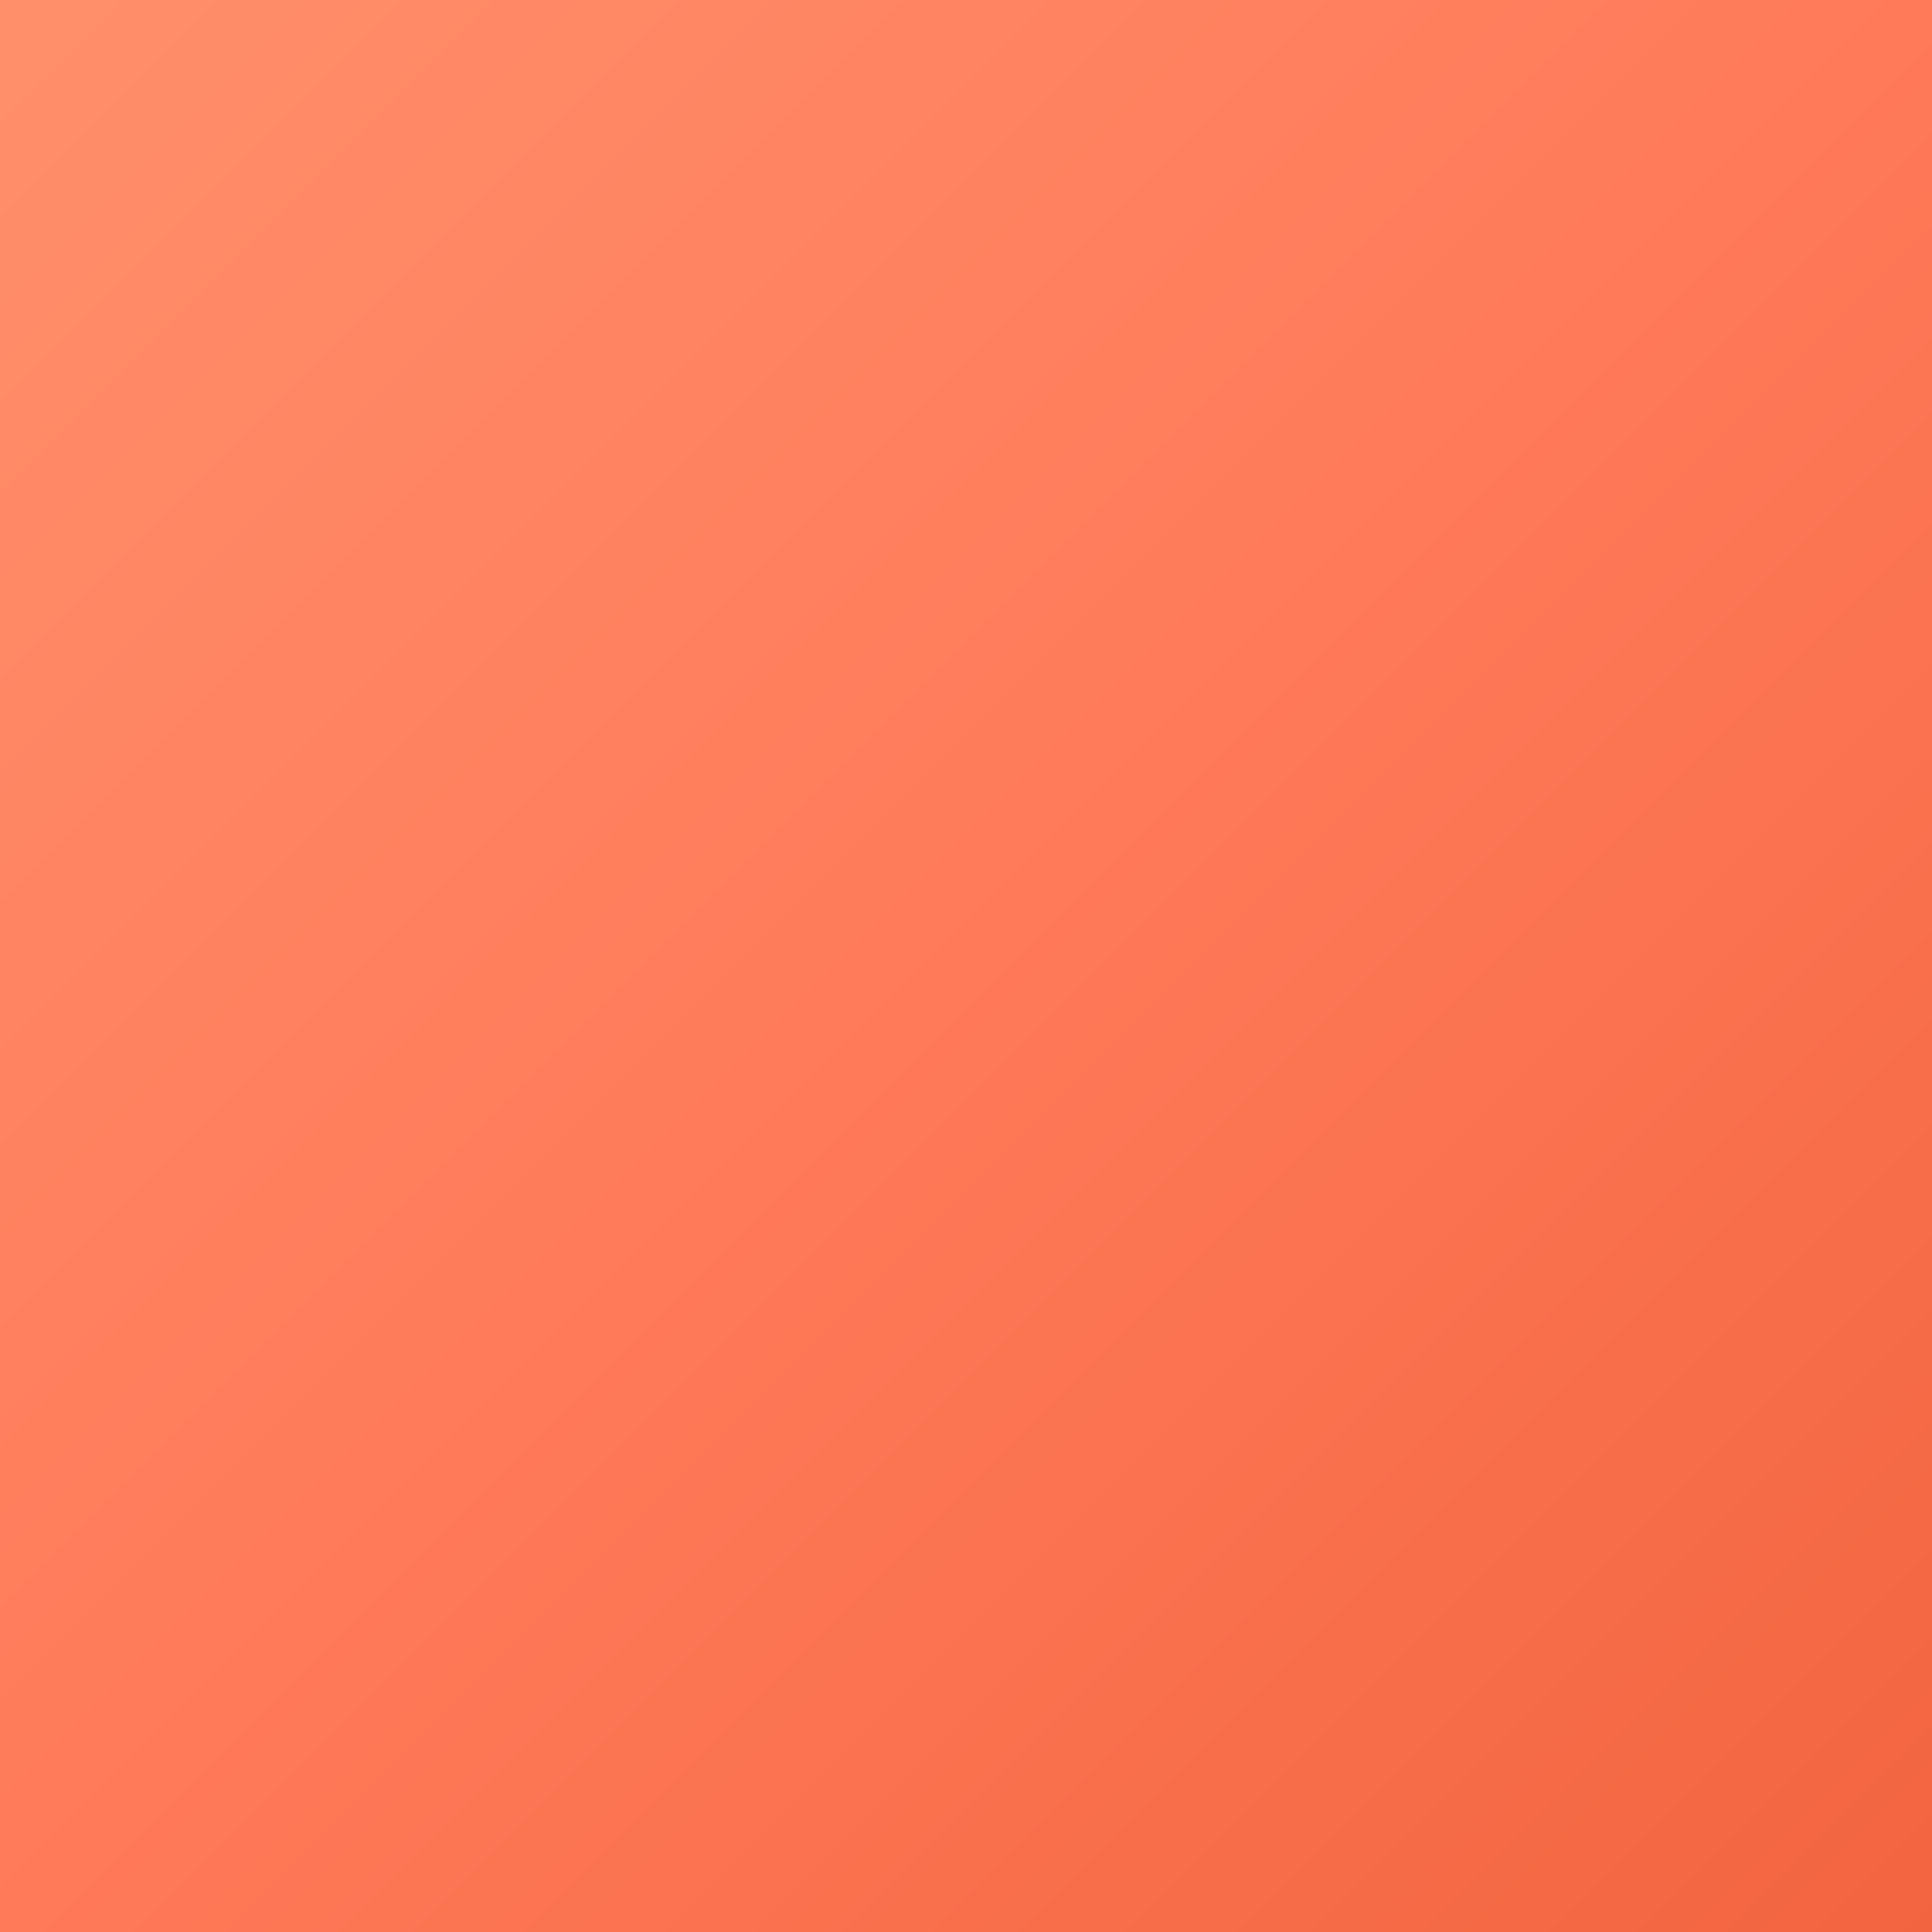
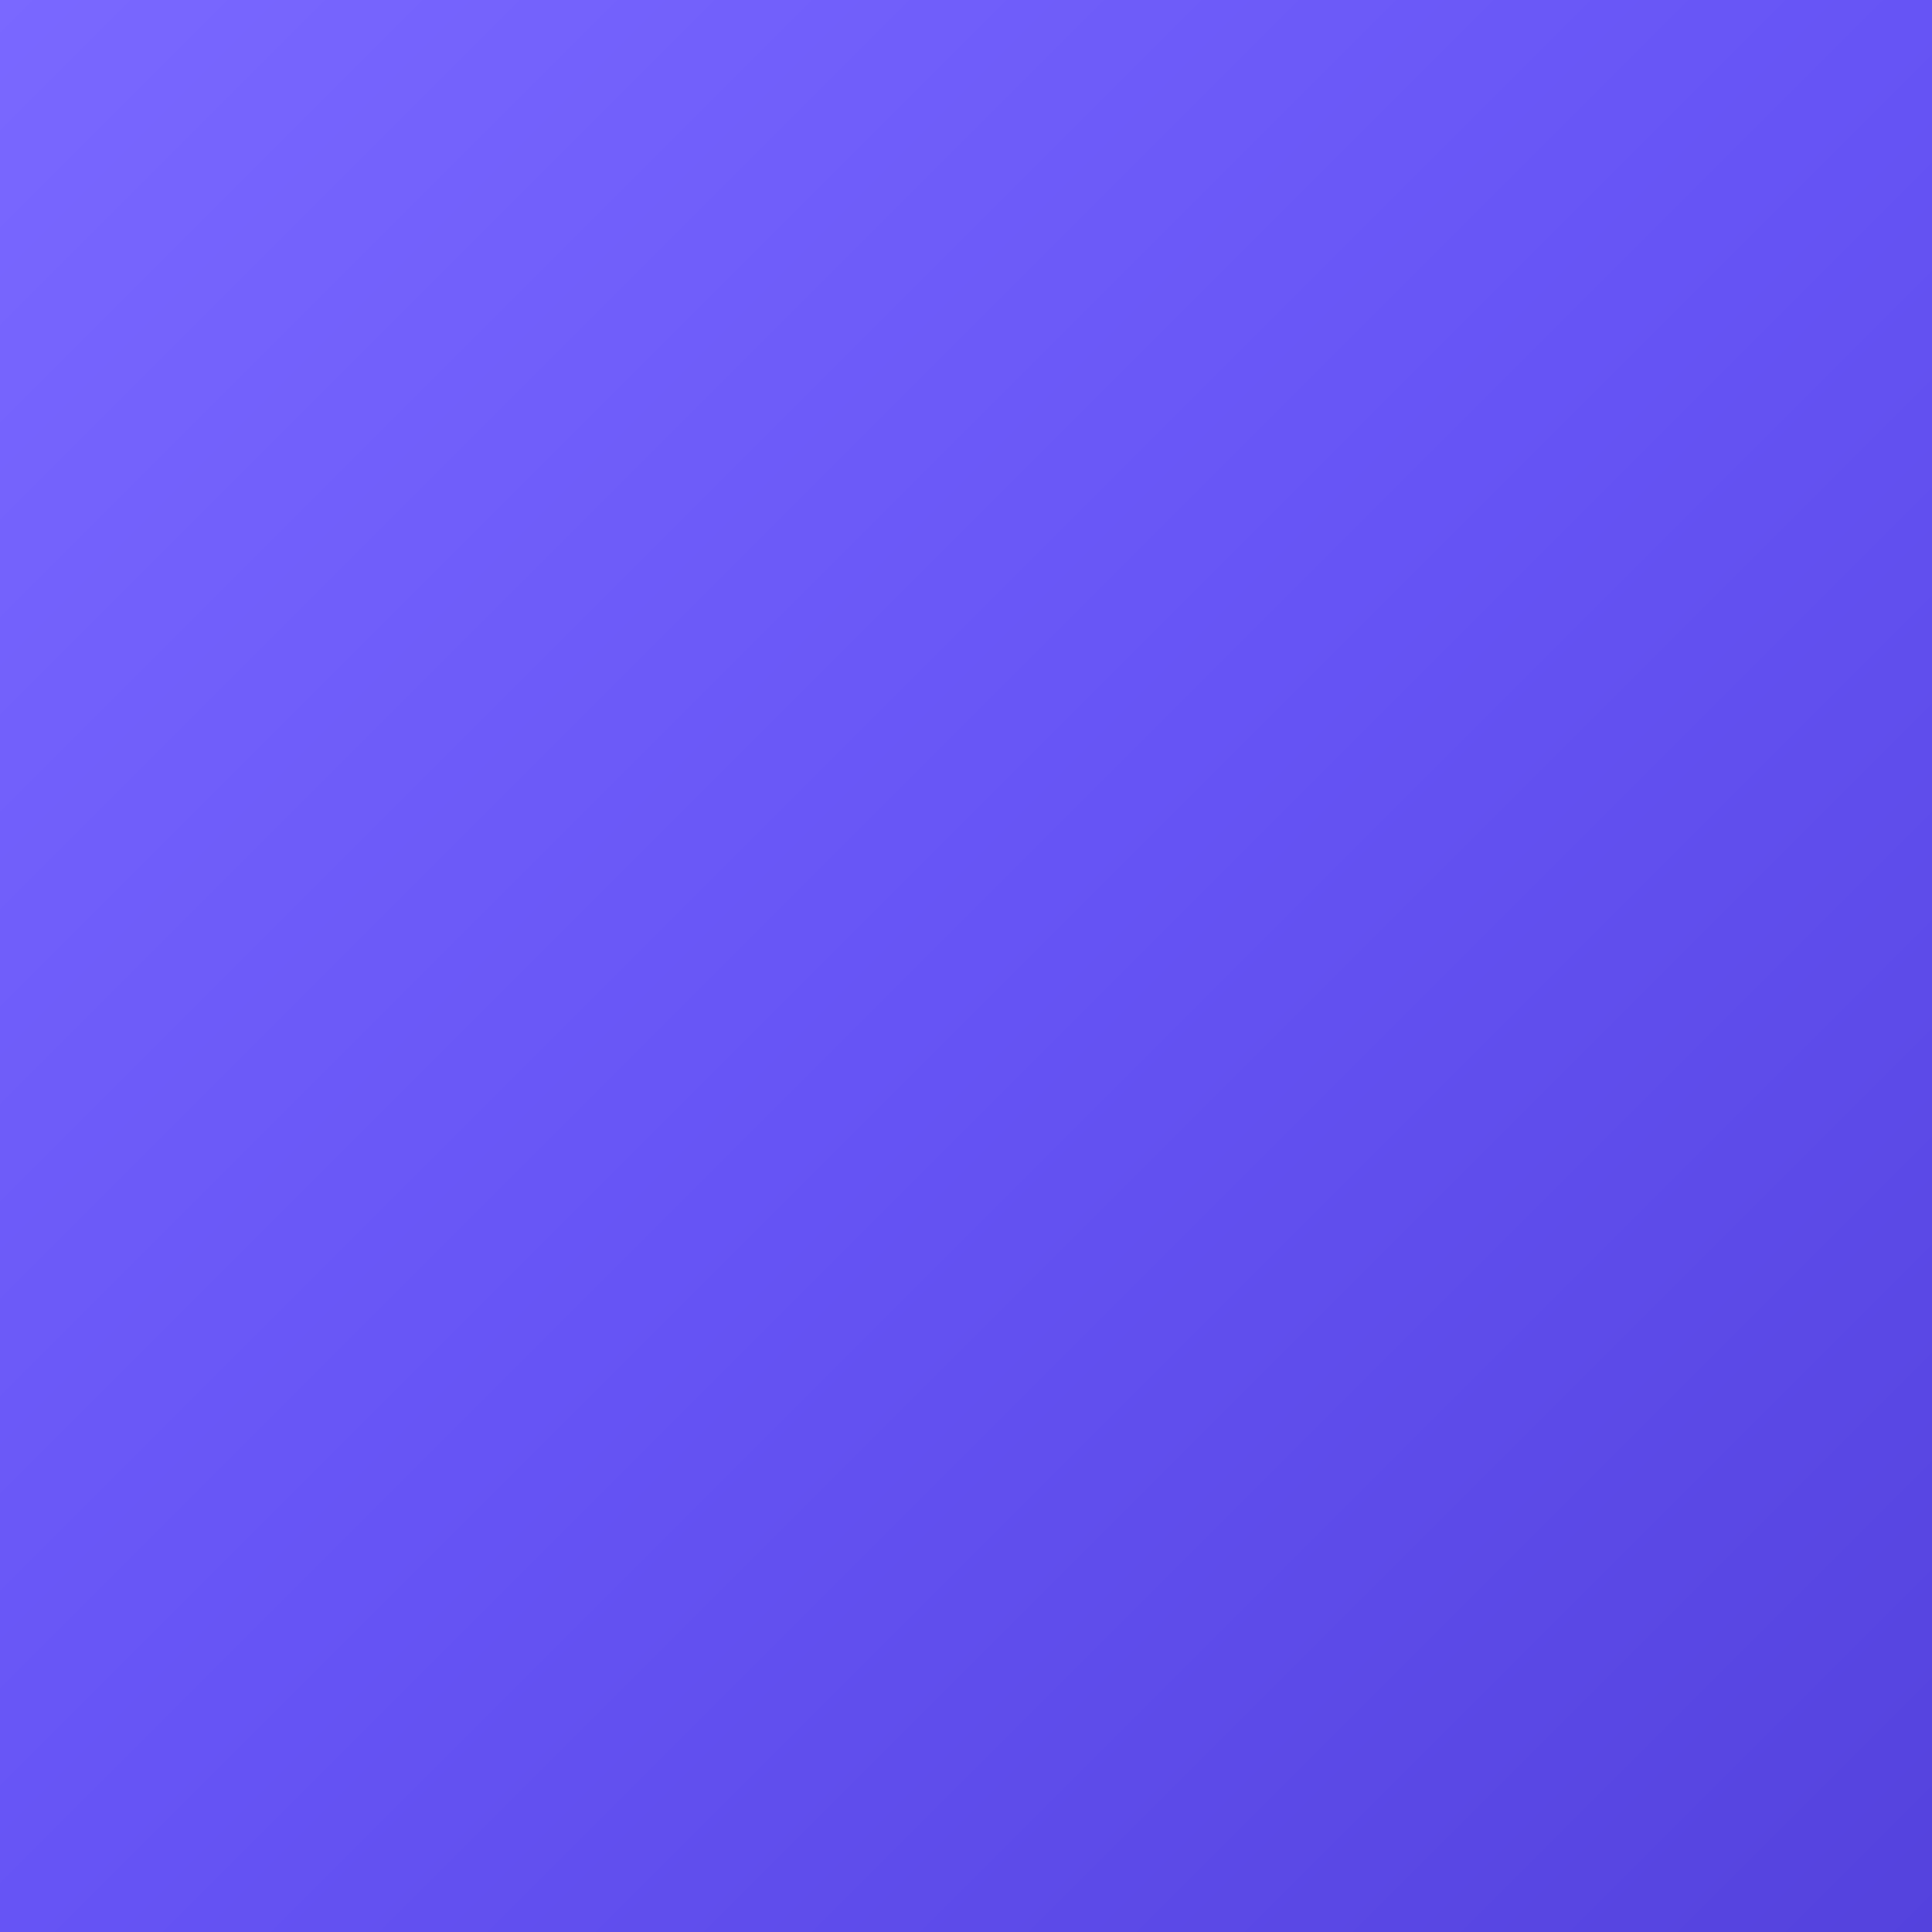
<svg xmlns="http://www.w3.org/2000/svg" width="100" height="100" viewBox="0 0 100 100" fill="none" role="img" aria-label="Chatovo background">
  <defs>
    <linearGradient id="plaque" x1="0" y1="0" x2="1" y2="1">
-       <stop offset="0" stop-color="#ff8f6b" />
-       <stop offset="0.5" stop-color="#ff7a59" />
-       <stop offset="1" stop-color="#f2643f" />
+       <stop offset="0" stop-color="#7a68ff" />
+       <stop offset="0.5" stop-color="#6654f5" />
+       <stop offset="1" stop-color="#5442dd" />
    </linearGradient>
  </defs>
  <rect width="100" height="100" fill="url(#plaque)" />
</svg>
